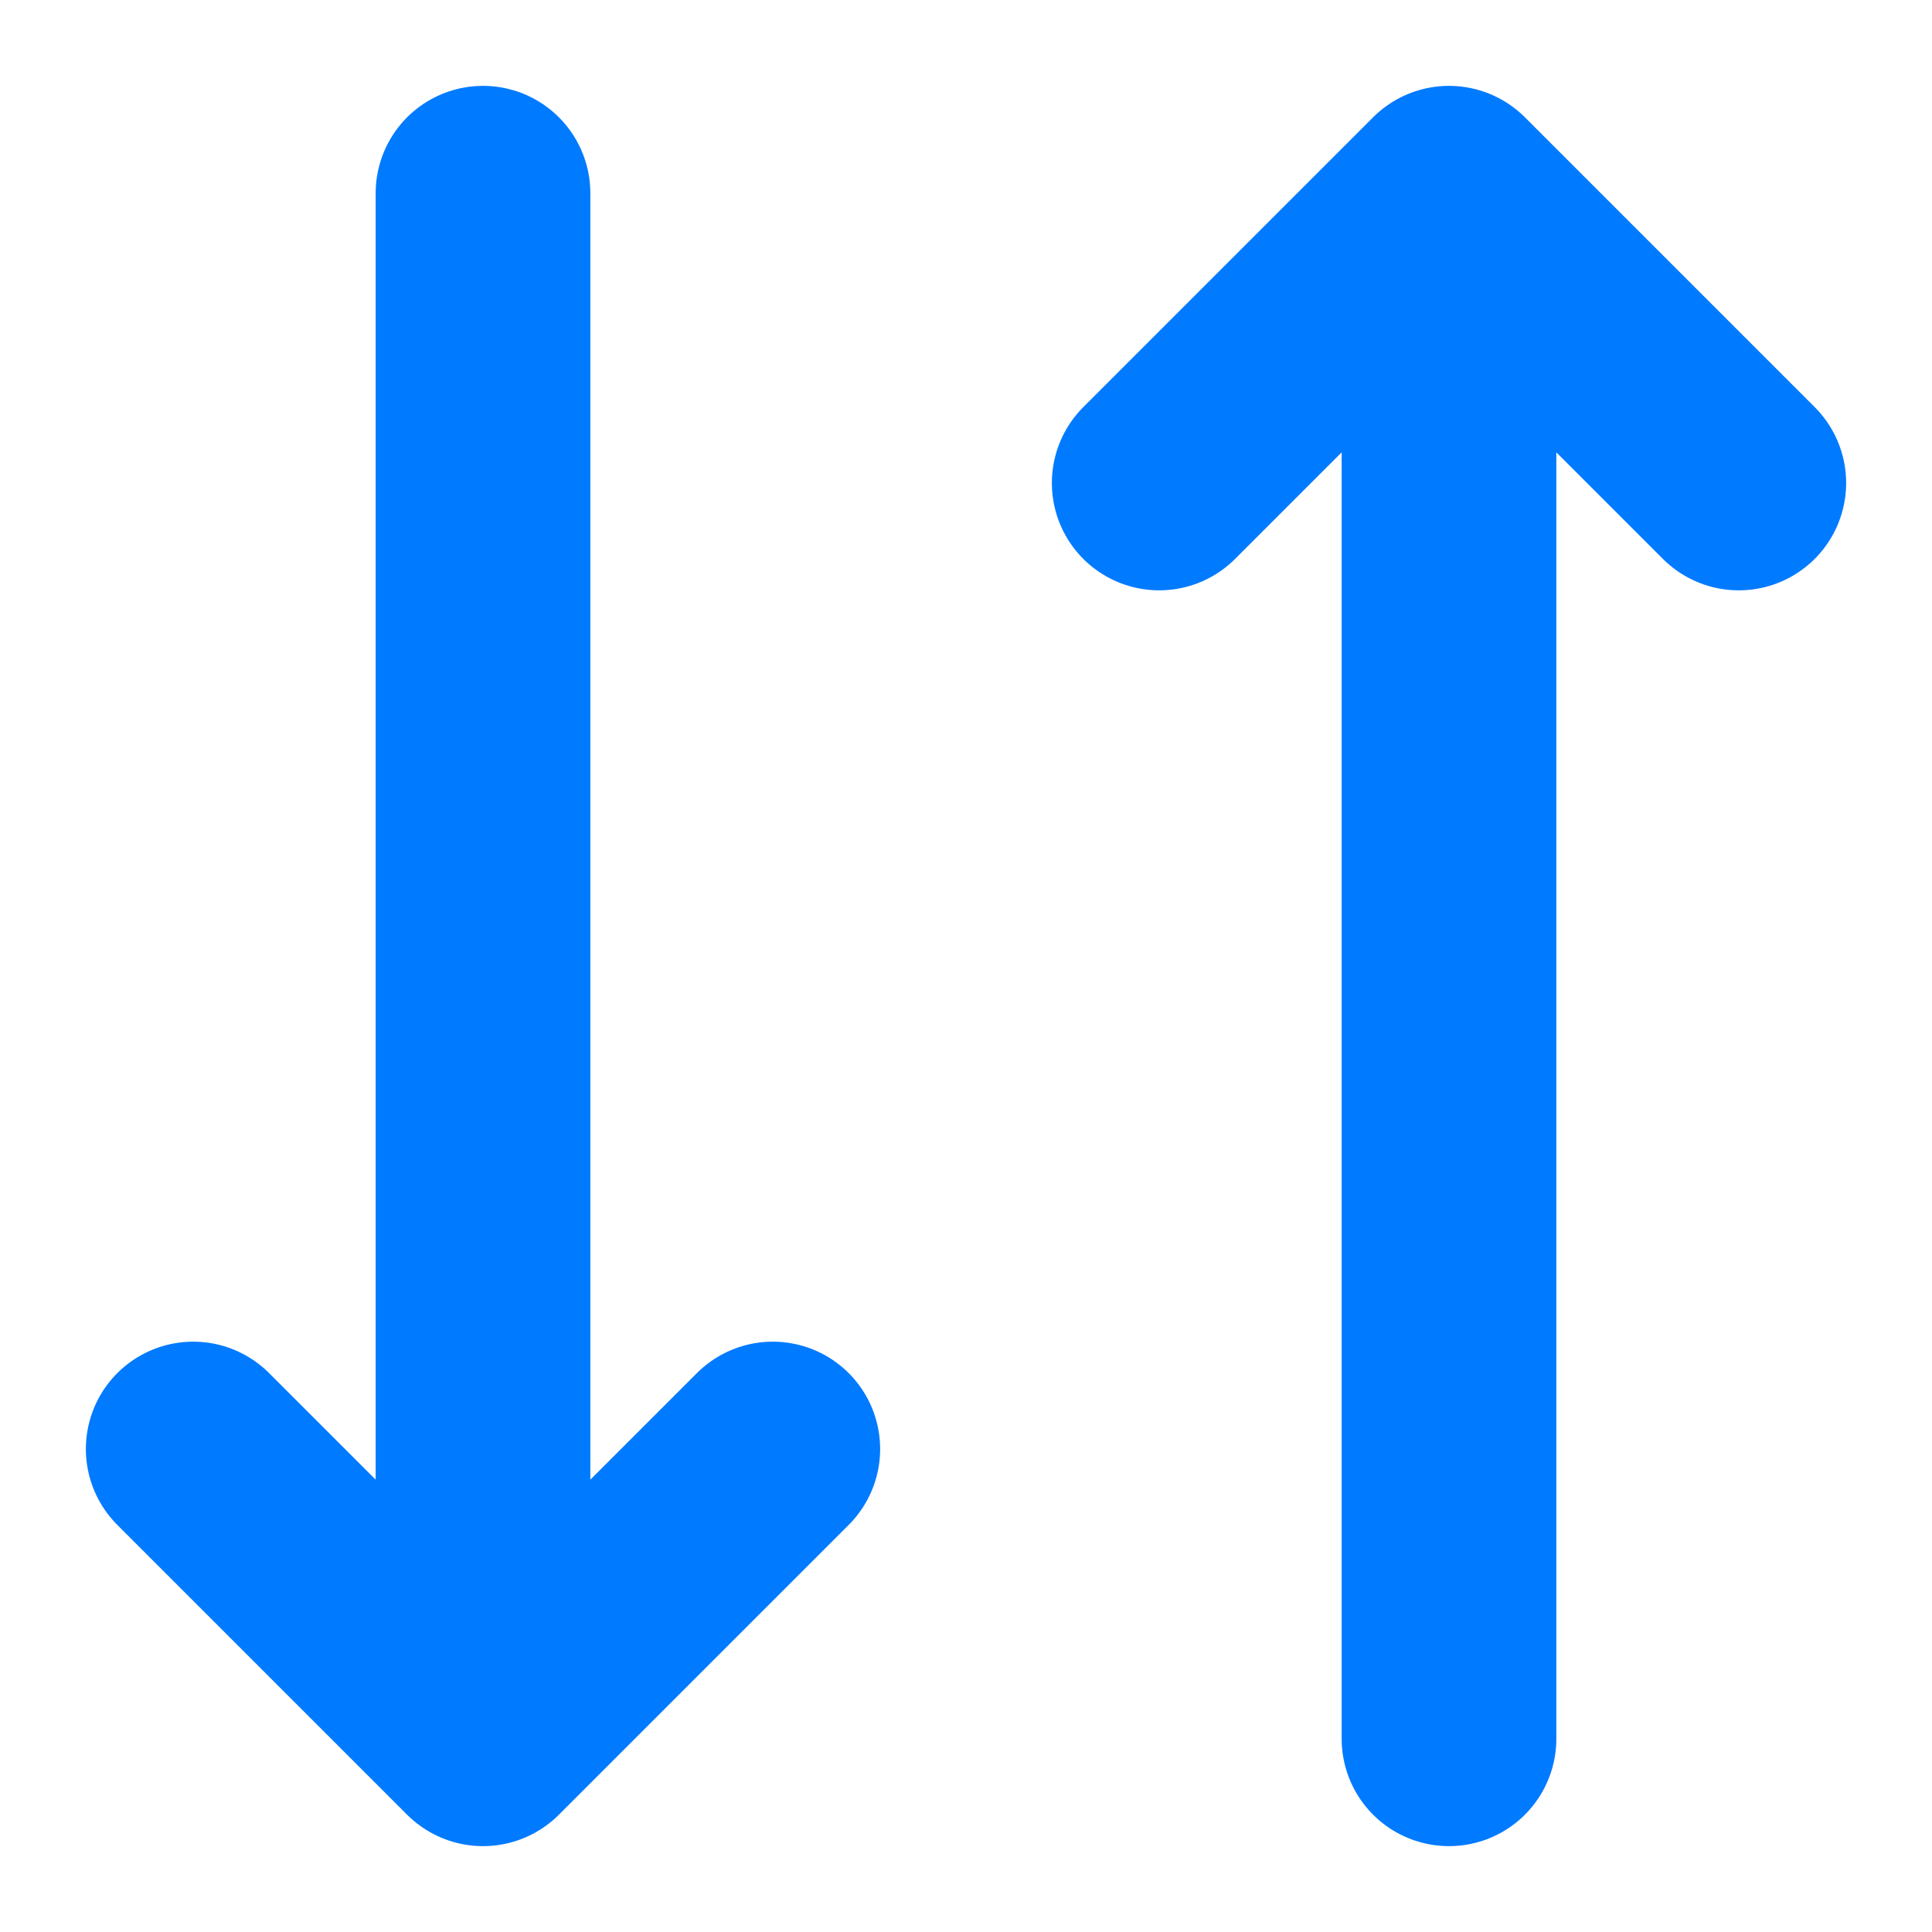
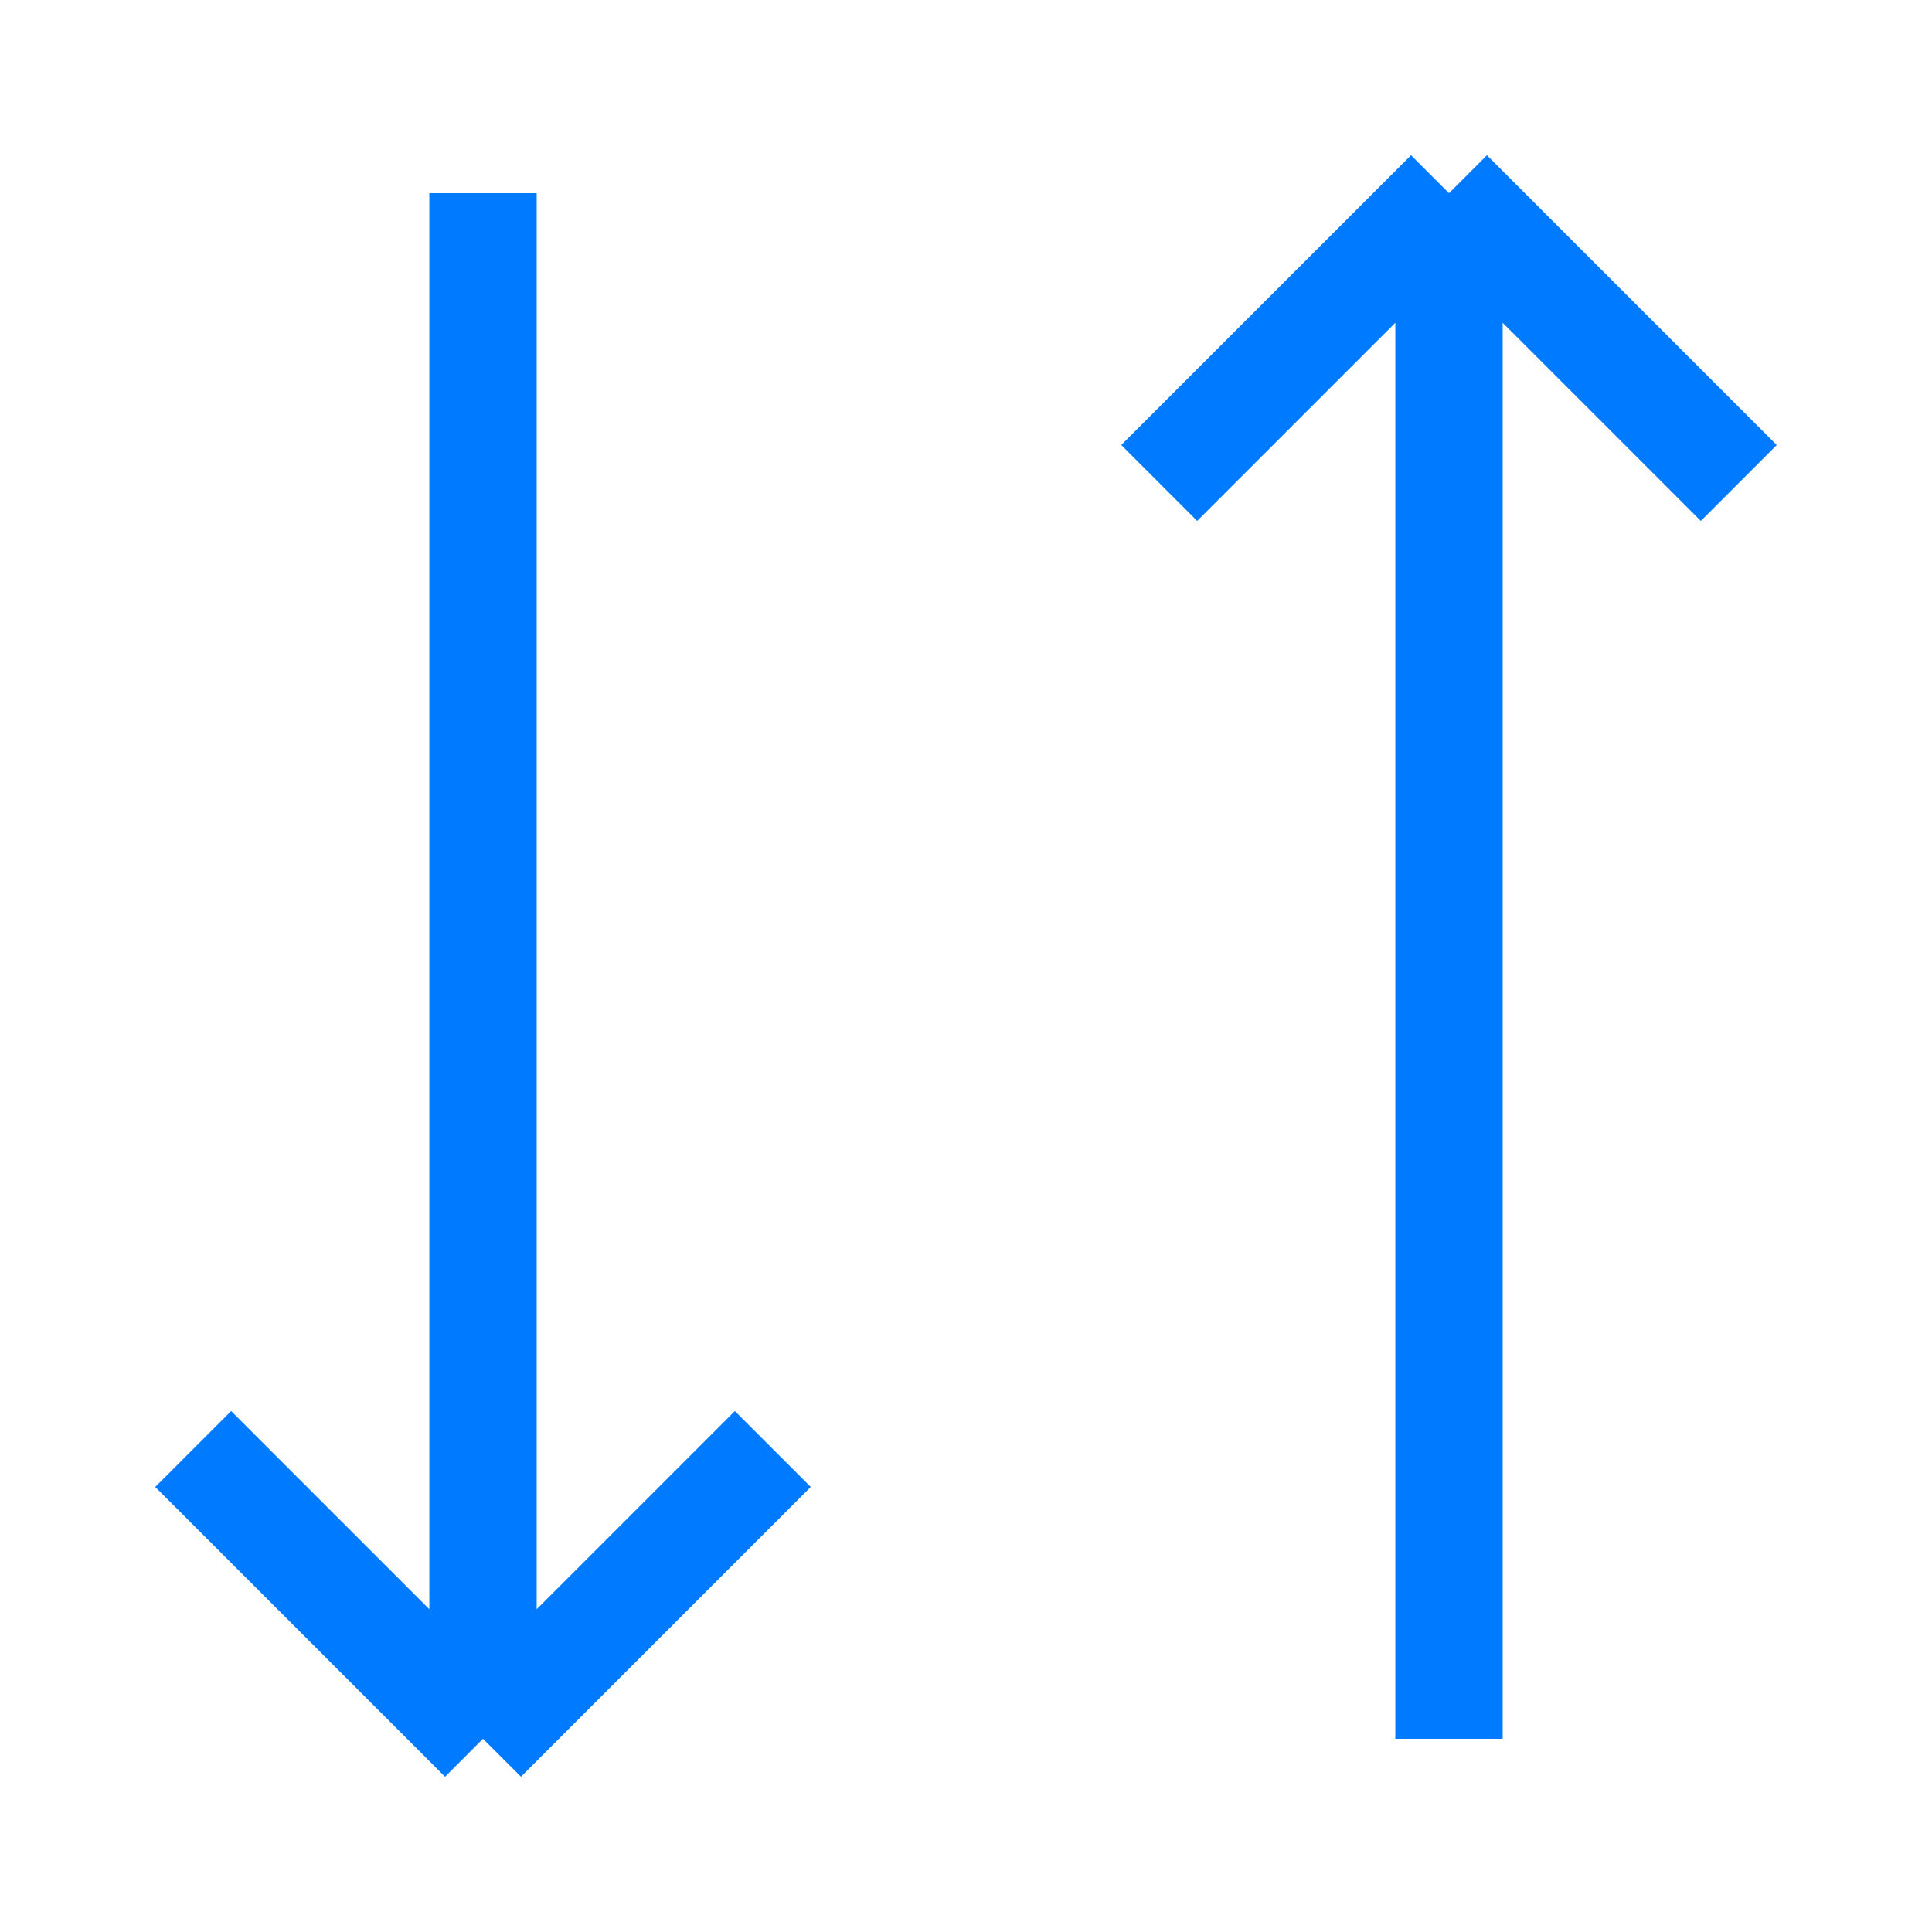
<svg xmlns="http://www.w3.org/2000/svg" width="18" height="18" viewBox="0 0 18 18" fill="none">
-   <path d="M10.8 4.5L13.5 1.8M13.5 1.8L16.2 4.5M13.5 1.8L13.5 16.2M7.2 13.5L4.5 16.2M4.5 16.2L1.8 13.5M4.5 16.2L4.5 1.8" stroke="#007AFF" stroke-width="2" stroke-linecap="round" stroke-linejoin="round" />
+   <path d="M10.8 4.5L13.5 1.8M13.5 1.8L16.2 4.5M13.5 1.8L13.5 16.2M7.2 13.5L4.5 16.2M4.5 16.2L1.8 13.5M4.5 16.2L4.5 1.8" stroke="#007AFF" strokeWidth="2" strokeLinecap="round" strokeLinejoin="round" />
</svg>
